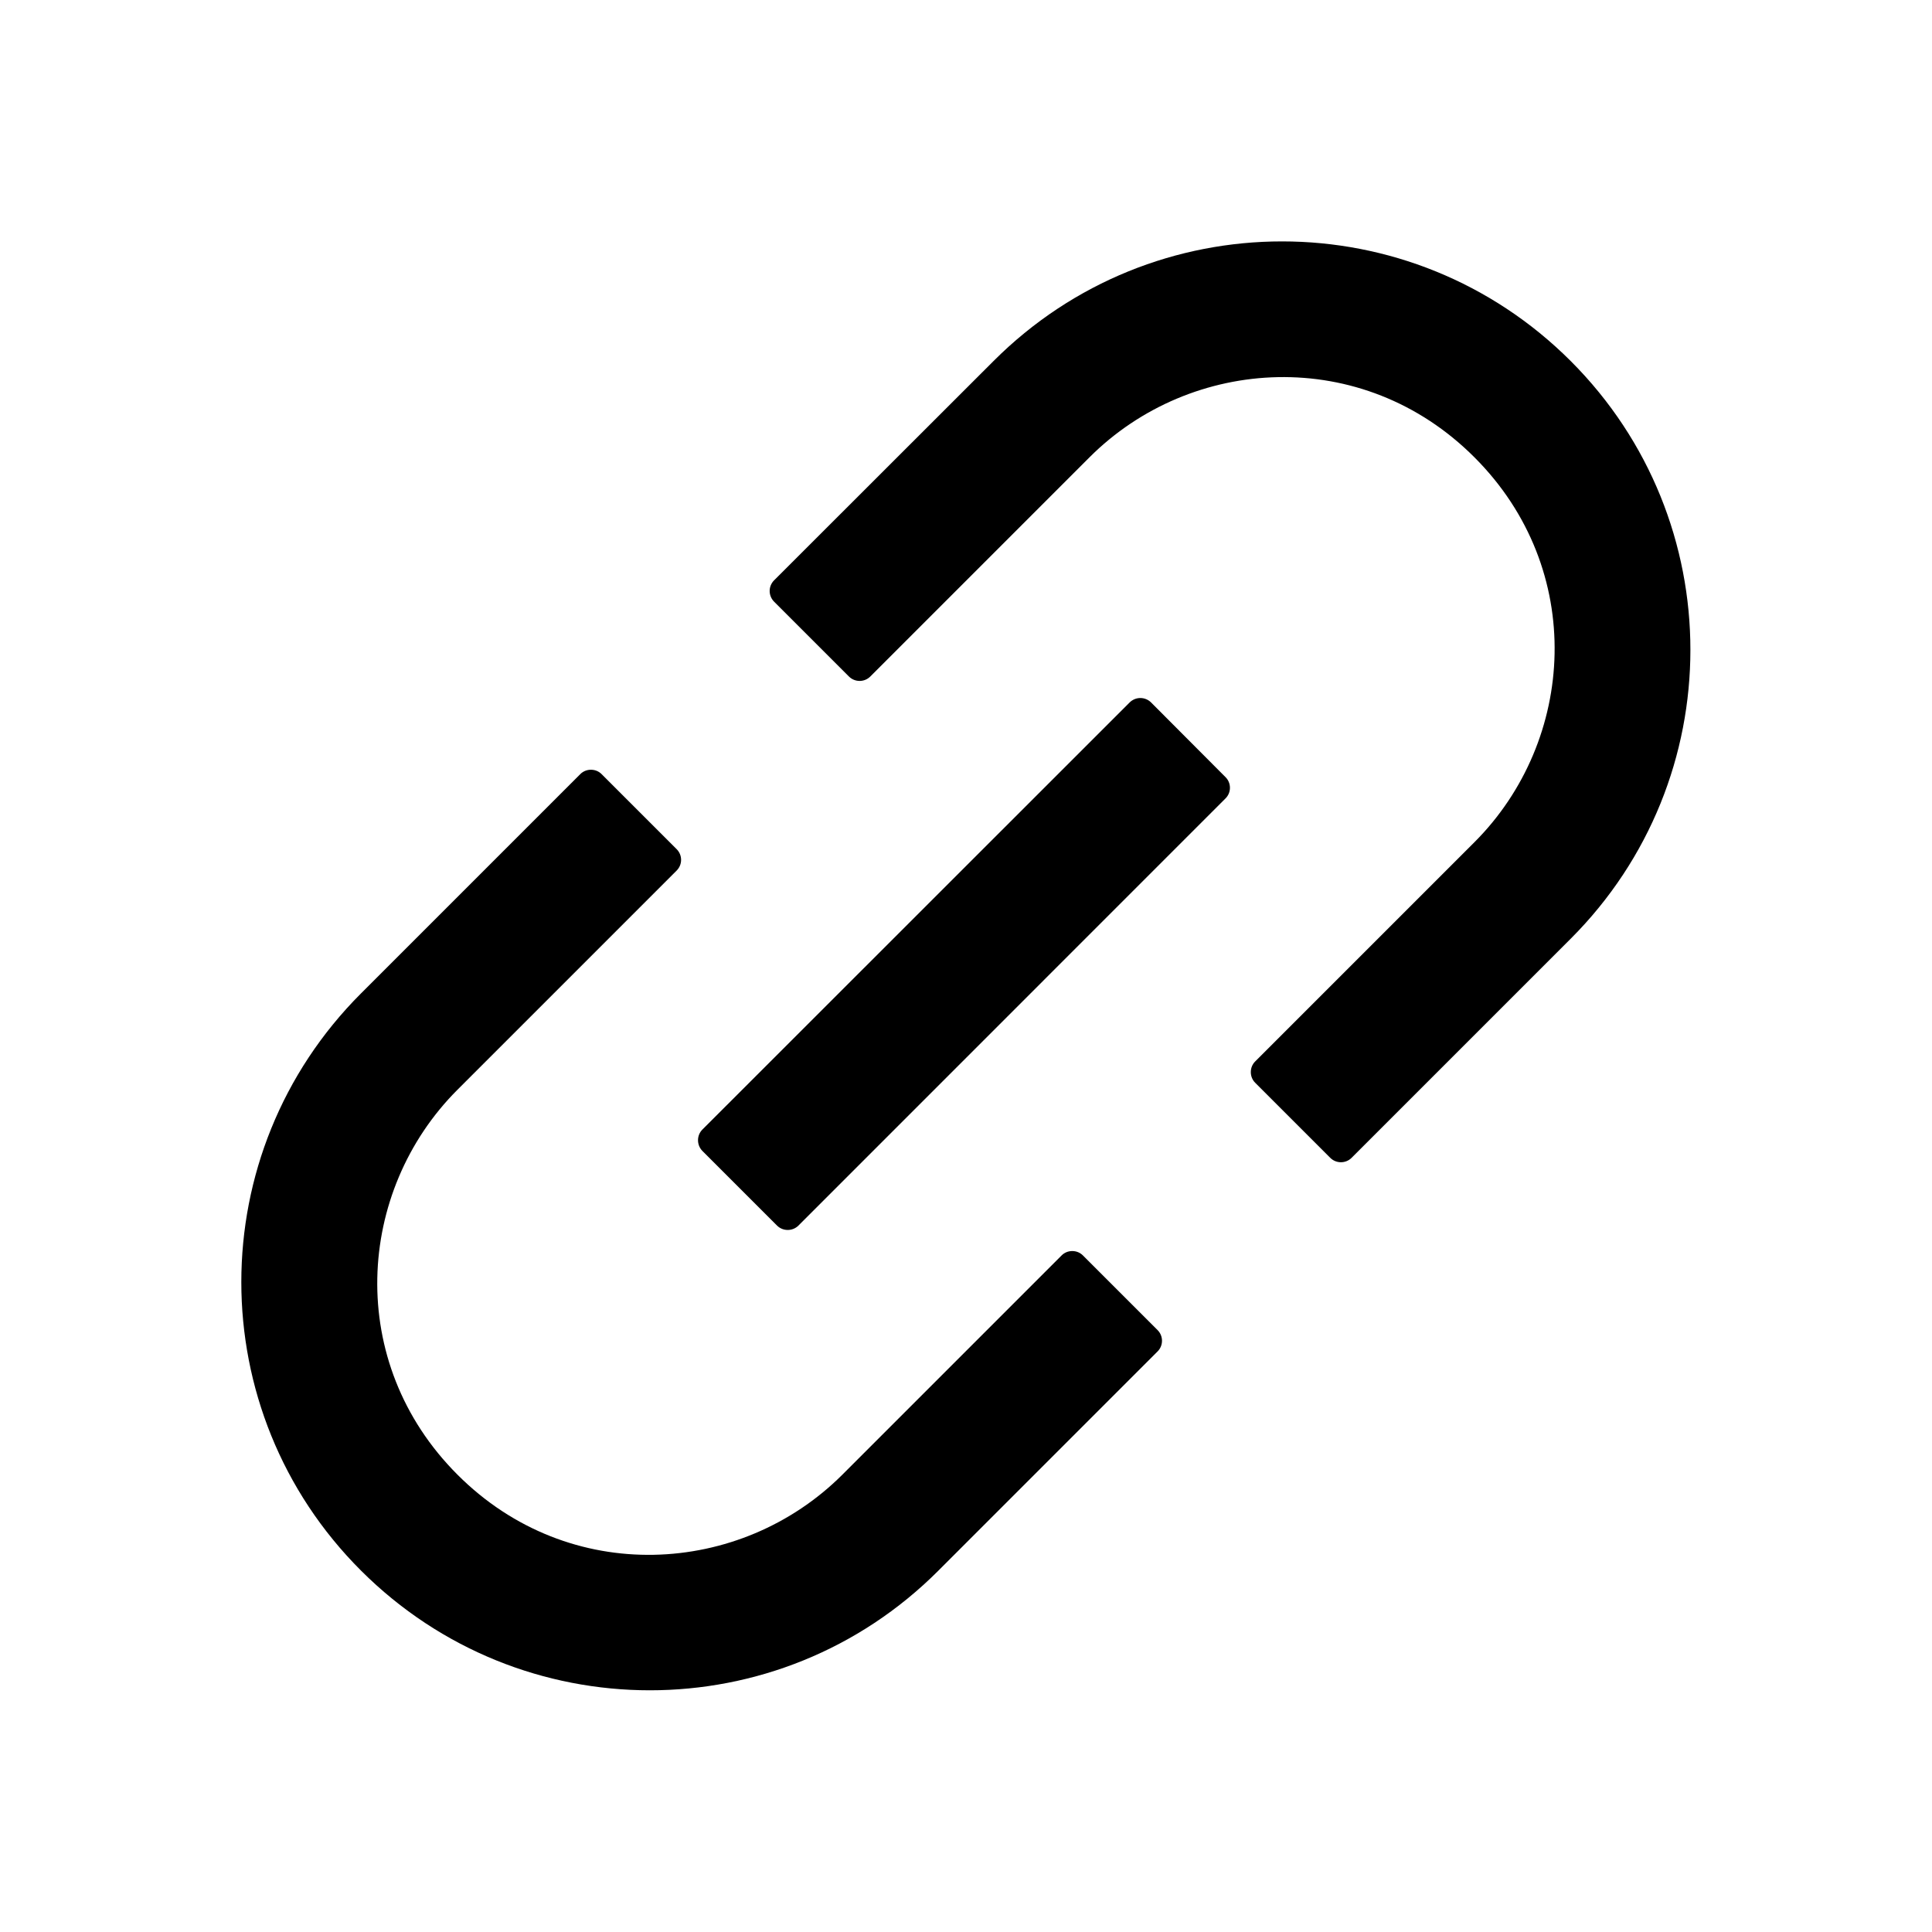
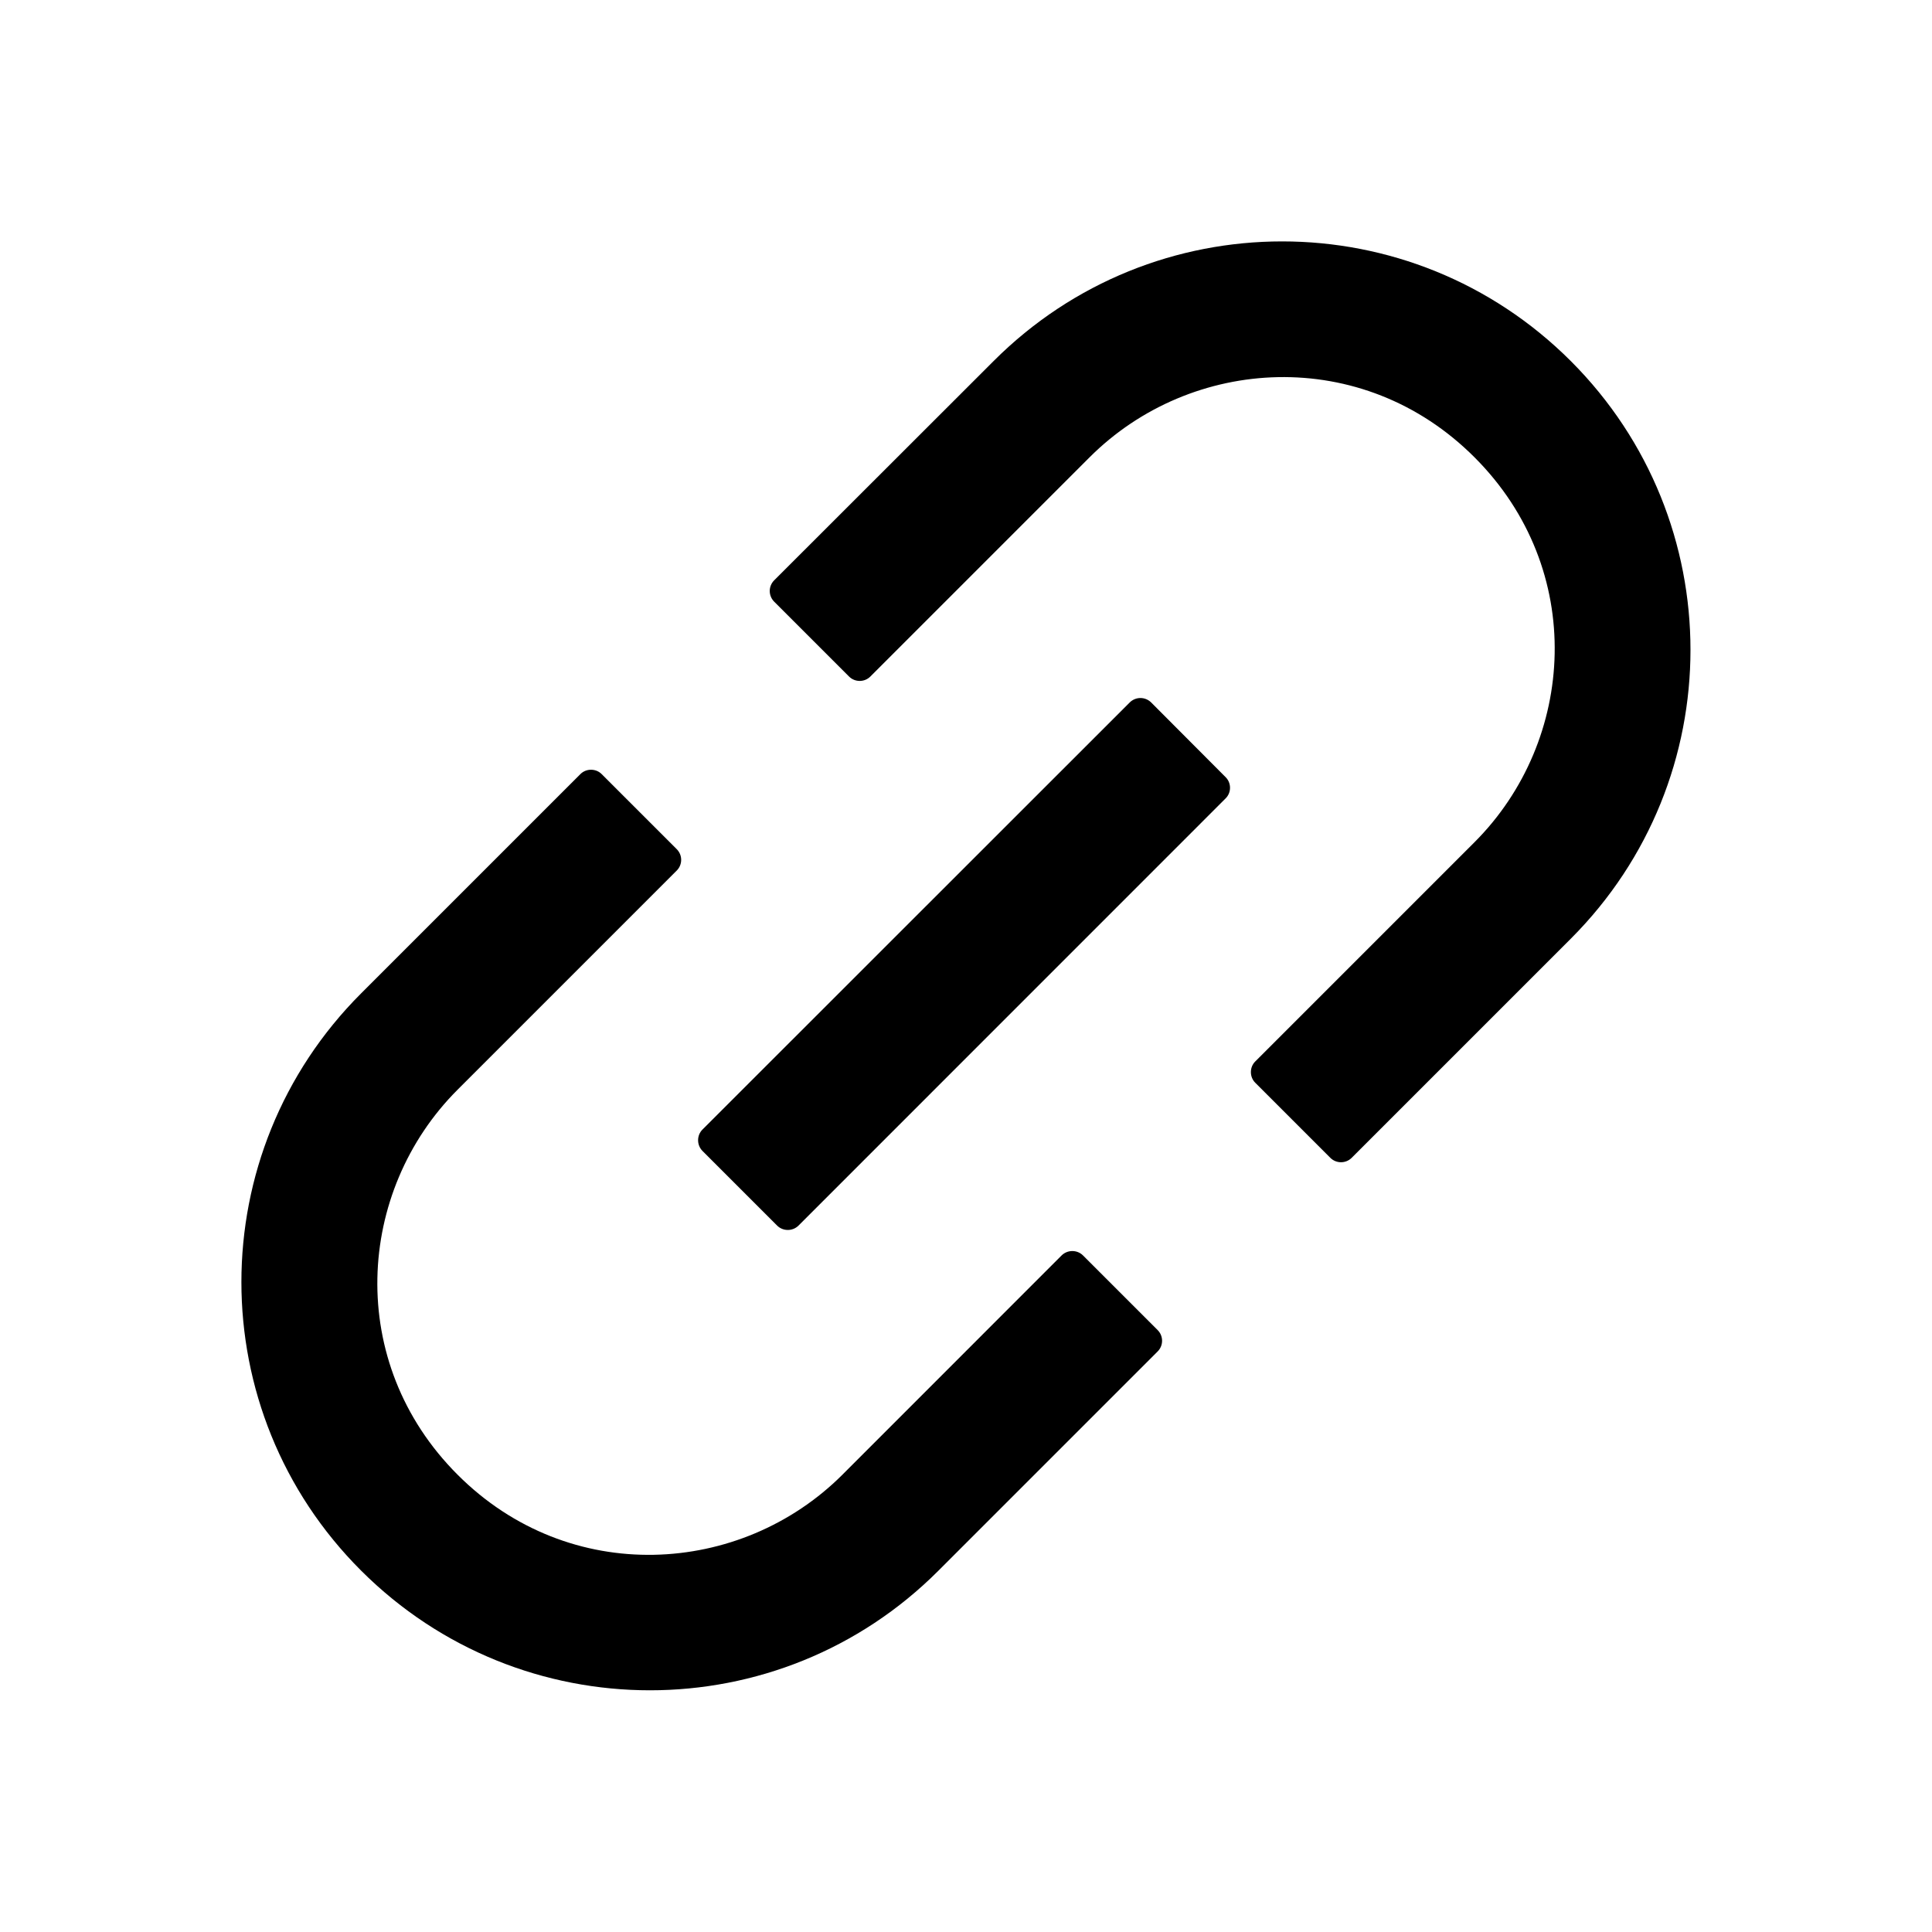
<svg xmlns="http://www.w3.org/2000/svg" width="24" height="24" viewBox="0 0 24 24" fill="none">
-   <path d="M13.452 15.595C13.417 15.56 13.37 15.541 13.32 15.541C13.27 15.541 13.223 15.56 13.188 15.595L10.464 18.319C9.203 19.579 7.075 19.713 5.683 18.319C4.288 16.924 4.422 14.798 5.683 13.537L8.406 10.814C8.479 10.741 8.479 10.622 8.406 10.549L7.473 9.616C7.438 9.581 7.391 9.562 7.341 9.562C7.291 9.562 7.244 9.581 7.209 9.616L4.485 12.34C2.502 14.322 2.502 17.531 4.485 19.511C6.468 21.492 9.677 21.494 11.657 19.511L14.38 16.788C14.453 16.715 14.453 16.596 14.38 16.523L13.452 15.595ZM19.513 4.486C17.53 2.503 14.322 2.503 12.341 4.486L9.616 7.209C9.581 7.244 9.561 7.292 9.561 7.341C9.561 7.391 9.581 7.439 9.616 7.474L10.546 8.404C10.619 8.477 10.738 8.477 10.811 8.404L13.534 5.681C14.795 4.42 16.923 4.286 18.316 5.681C19.71 7.075 19.577 9.201 18.316 10.462L15.592 13.186C15.557 13.221 15.538 13.268 15.538 13.318C15.538 13.368 15.557 13.415 15.592 13.45L16.525 14.383C16.598 14.456 16.717 14.456 16.79 14.383L19.513 11.66C21.494 9.677 21.494 6.468 19.513 4.486ZM14.298 8.725C14.263 8.691 14.216 8.671 14.166 8.671C14.116 8.671 14.069 8.691 14.034 8.725L8.725 14.032C8.69 14.067 8.671 14.115 8.671 14.164C8.671 14.214 8.69 14.261 8.725 14.297L9.653 15.225C9.726 15.297 9.845 15.297 9.918 15.225L15.224 9.918C15.297 9.846 15.297 9.726 15.224 9.654L14.298 8.725Z" fill="black" />
+   <g id="icon/outlined/application/link">
+     <path id="Vector" d="M13.453 15.595C13.418 15.56 13.37 15.541 13.321 15.541C13.271 15.541 13.224 15.56 13.188 15.595L10.465 18.319C9.204 19.579 7.076 19.713 5.684 18.319C4.289 16.924 4.423 14.798 5.684 13.537L8.407 10.814C8.48 10.741 8.48 10.622 8.407 10.549L7.474 9.616C7.439 9.581 7.392 9.562 7.342 9.562C7.292 9.562 7.245 9.581 7.21 9.616L4.486 12.34C2.503 14.322 2.503 17.531 4.486 19.511C6.469 21.492 9.678 21.494 11.658 19.511L14.381 16.788C14.454 16.715 14.454 16.596 14.381 16.523L13.453 15.595ZM19.514 4.486C17.531 2.503 14.323 2.503 12.342 4.486L9.617 7.209C9.582 7.244 9.562 7.292 9.562 7.341C9.562 7.391 9.582 7.439 9.617 7.474L10.547 8.404C10.62 8.477 10.739 8.477 10.812 8.404L13.535 5.681C14.796 4.42 16.924 4.286 18.317 5.681C19.711 7.075 19.578 9.201 18.317 10.462L15.593 13.186C15.558 13.221 15.539 13.268 15.539 13.318C15.539 13.368 15.558 13.415 15.593 13.45L16.526 14.383C16.599 14.456 16.718 14.456 16.791 14.383L19.514 11.66C21.495 9.677 21.495 6.468 19.514 4.486ZM14.299 8.725C14.264 8.691 14.217 8.671 14.167 8.671C14.117 8.671 14.07 8.691 14.035 8.725L8.726 14.032C8.691 14.067 8.672 14.115 8.672 14.164C8.672 14.214 8.691 14.261 8.726 14.297L9.654 15.225C9.727 15.297 9.846 15.297 9.919 15.225L15.225 9.918C15.298 9.846 15.298 9.726 15.225 9.654L14.299 8.725Z" fill="black" />
+   </g>
</svg>
